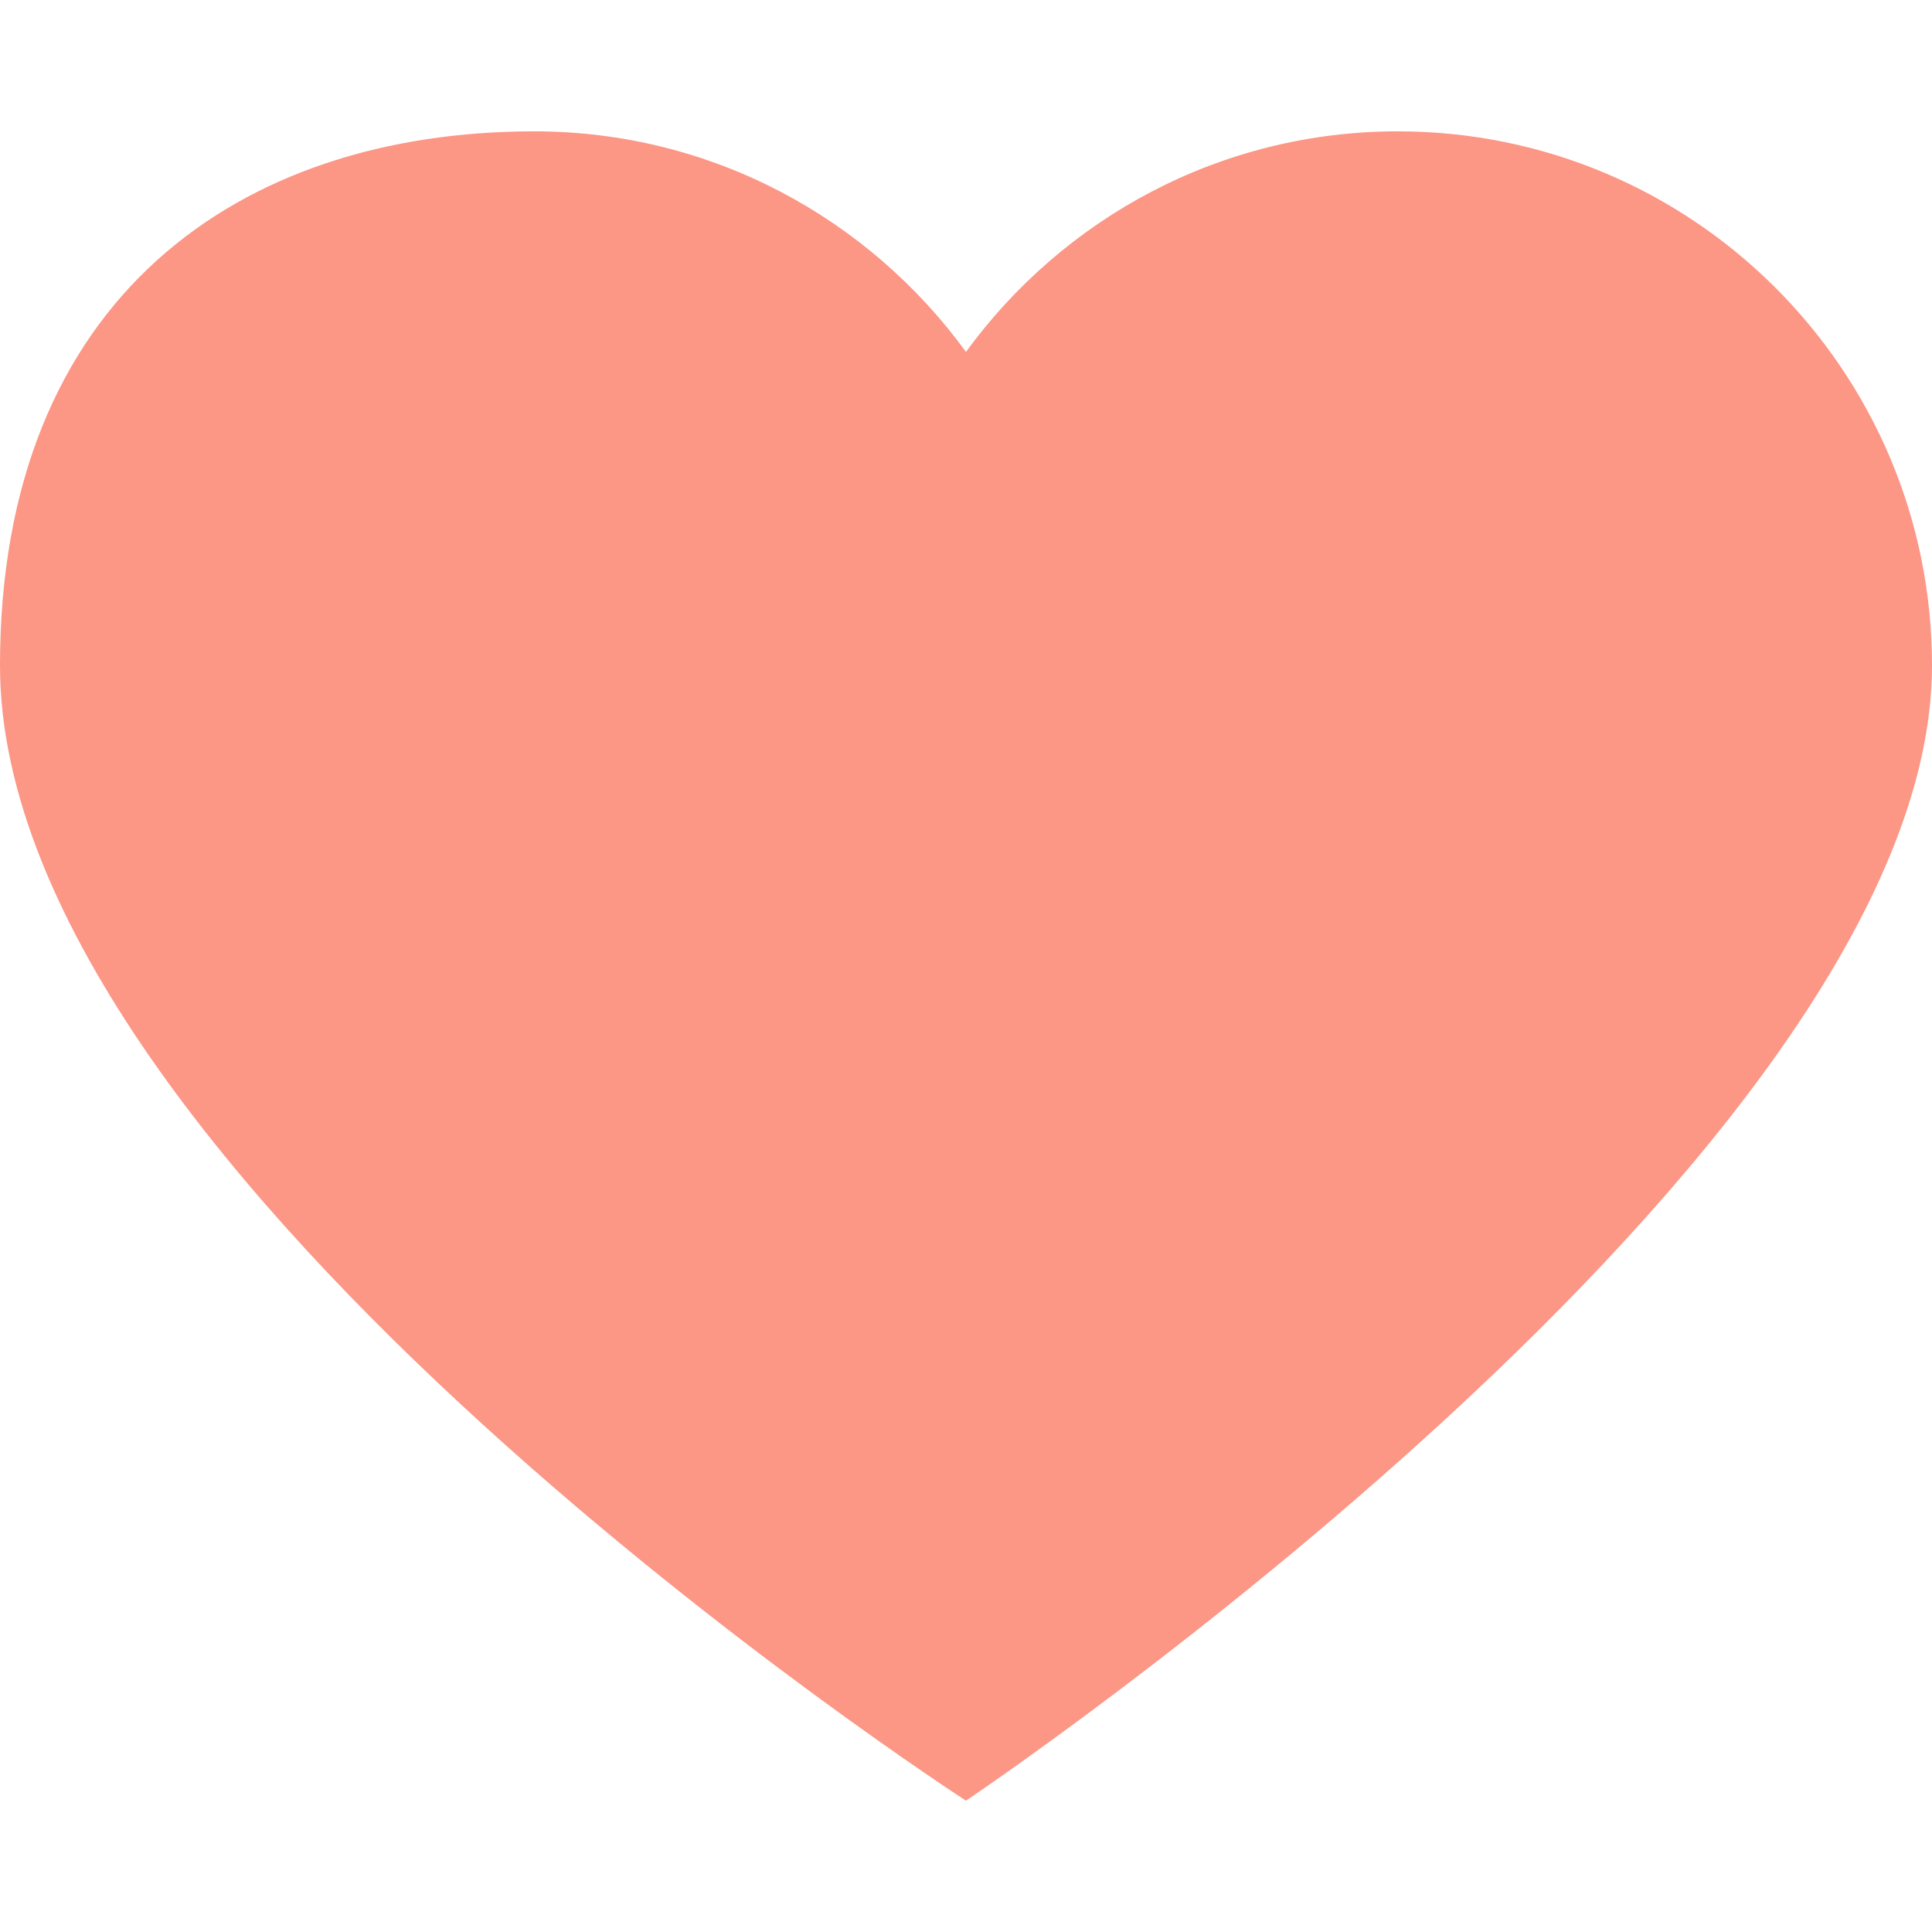
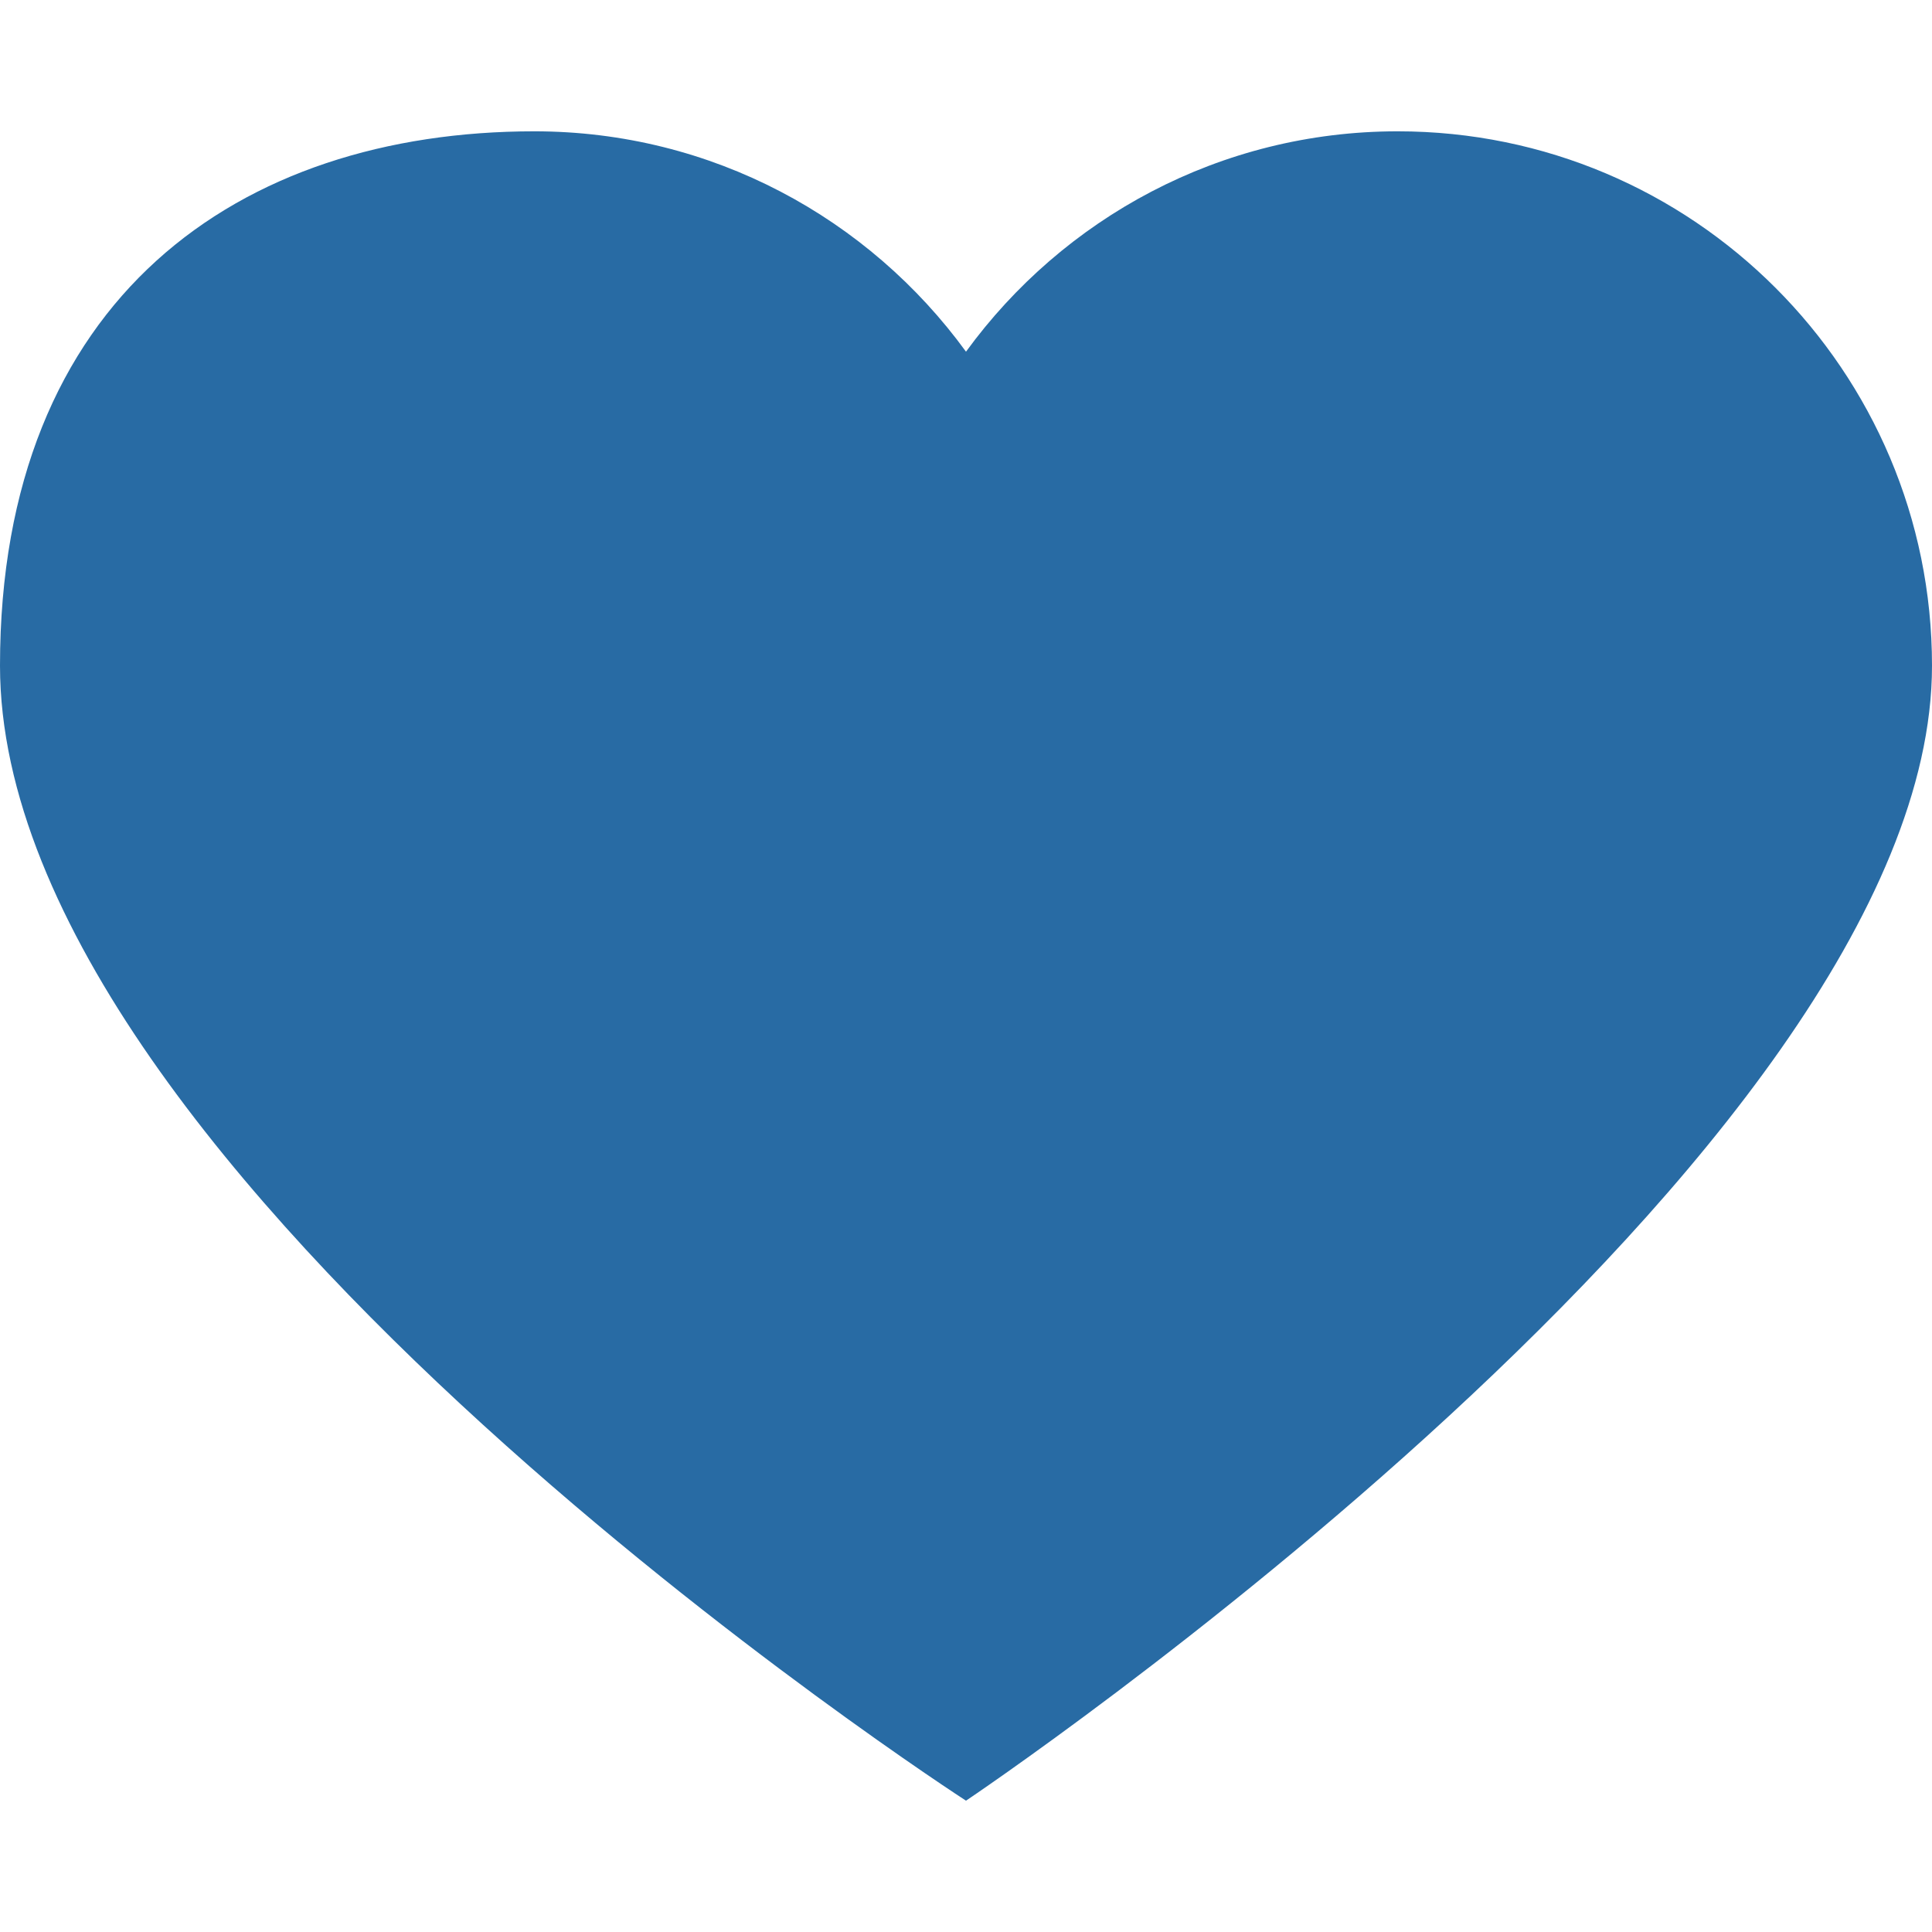
- <svg xmlns="http://www.w3.org/2000/svg" version="1.1" id="Capa_1" x="0px" y="0px" width="512px" height="512px" viewBox="0 0 437.775 437.774" style="enable-background:new 0 0 437.775 437.774;" xml:space="preserve">
+ <svg xmlns="http://www.w3.org/2000/svg" version="1.1" id="Capa_1" x="0px" y="0px" viewBox="0 0 512 512" style="enable-background:new 0 0 512 512;" xml:space="preserve">
+   <style type="text/css">
+ 	.st0{fill:#286BA4;}
+ </style>
  <g>
    <g>
-       <path d="M316.722,29.761c66.852,0,121.053,54.202,121.053,121.041c0,110.478-218.893,257.212-218.893,257.212S0,266.569,0,150.801   C0,67.584,54.202,29.761,121.041,29.761c40.262,0,75.827,19.745,97.841,49.976C240.899,49.506,276.47,29.761,316.722,29.761z" data-original="#000000" class="active-path" data-old_color="#000000" fill="#FC9685" />
+       <g>
+         <path class="st0" d="M370.4,34.8c78.2,0,141.6,63.4,141.6,141.6c0,129.2-256,300.8-256,300.8S0,311.8,0,176.4     C0,79,63.4,34.8,141.6,34.8c47.1,0,88.7,23.1,114.4,58.4C281.7,57.9,323.3,34.8,370.4,34.8z" />
+       </g>
    </g>
  </g>
</svg>
